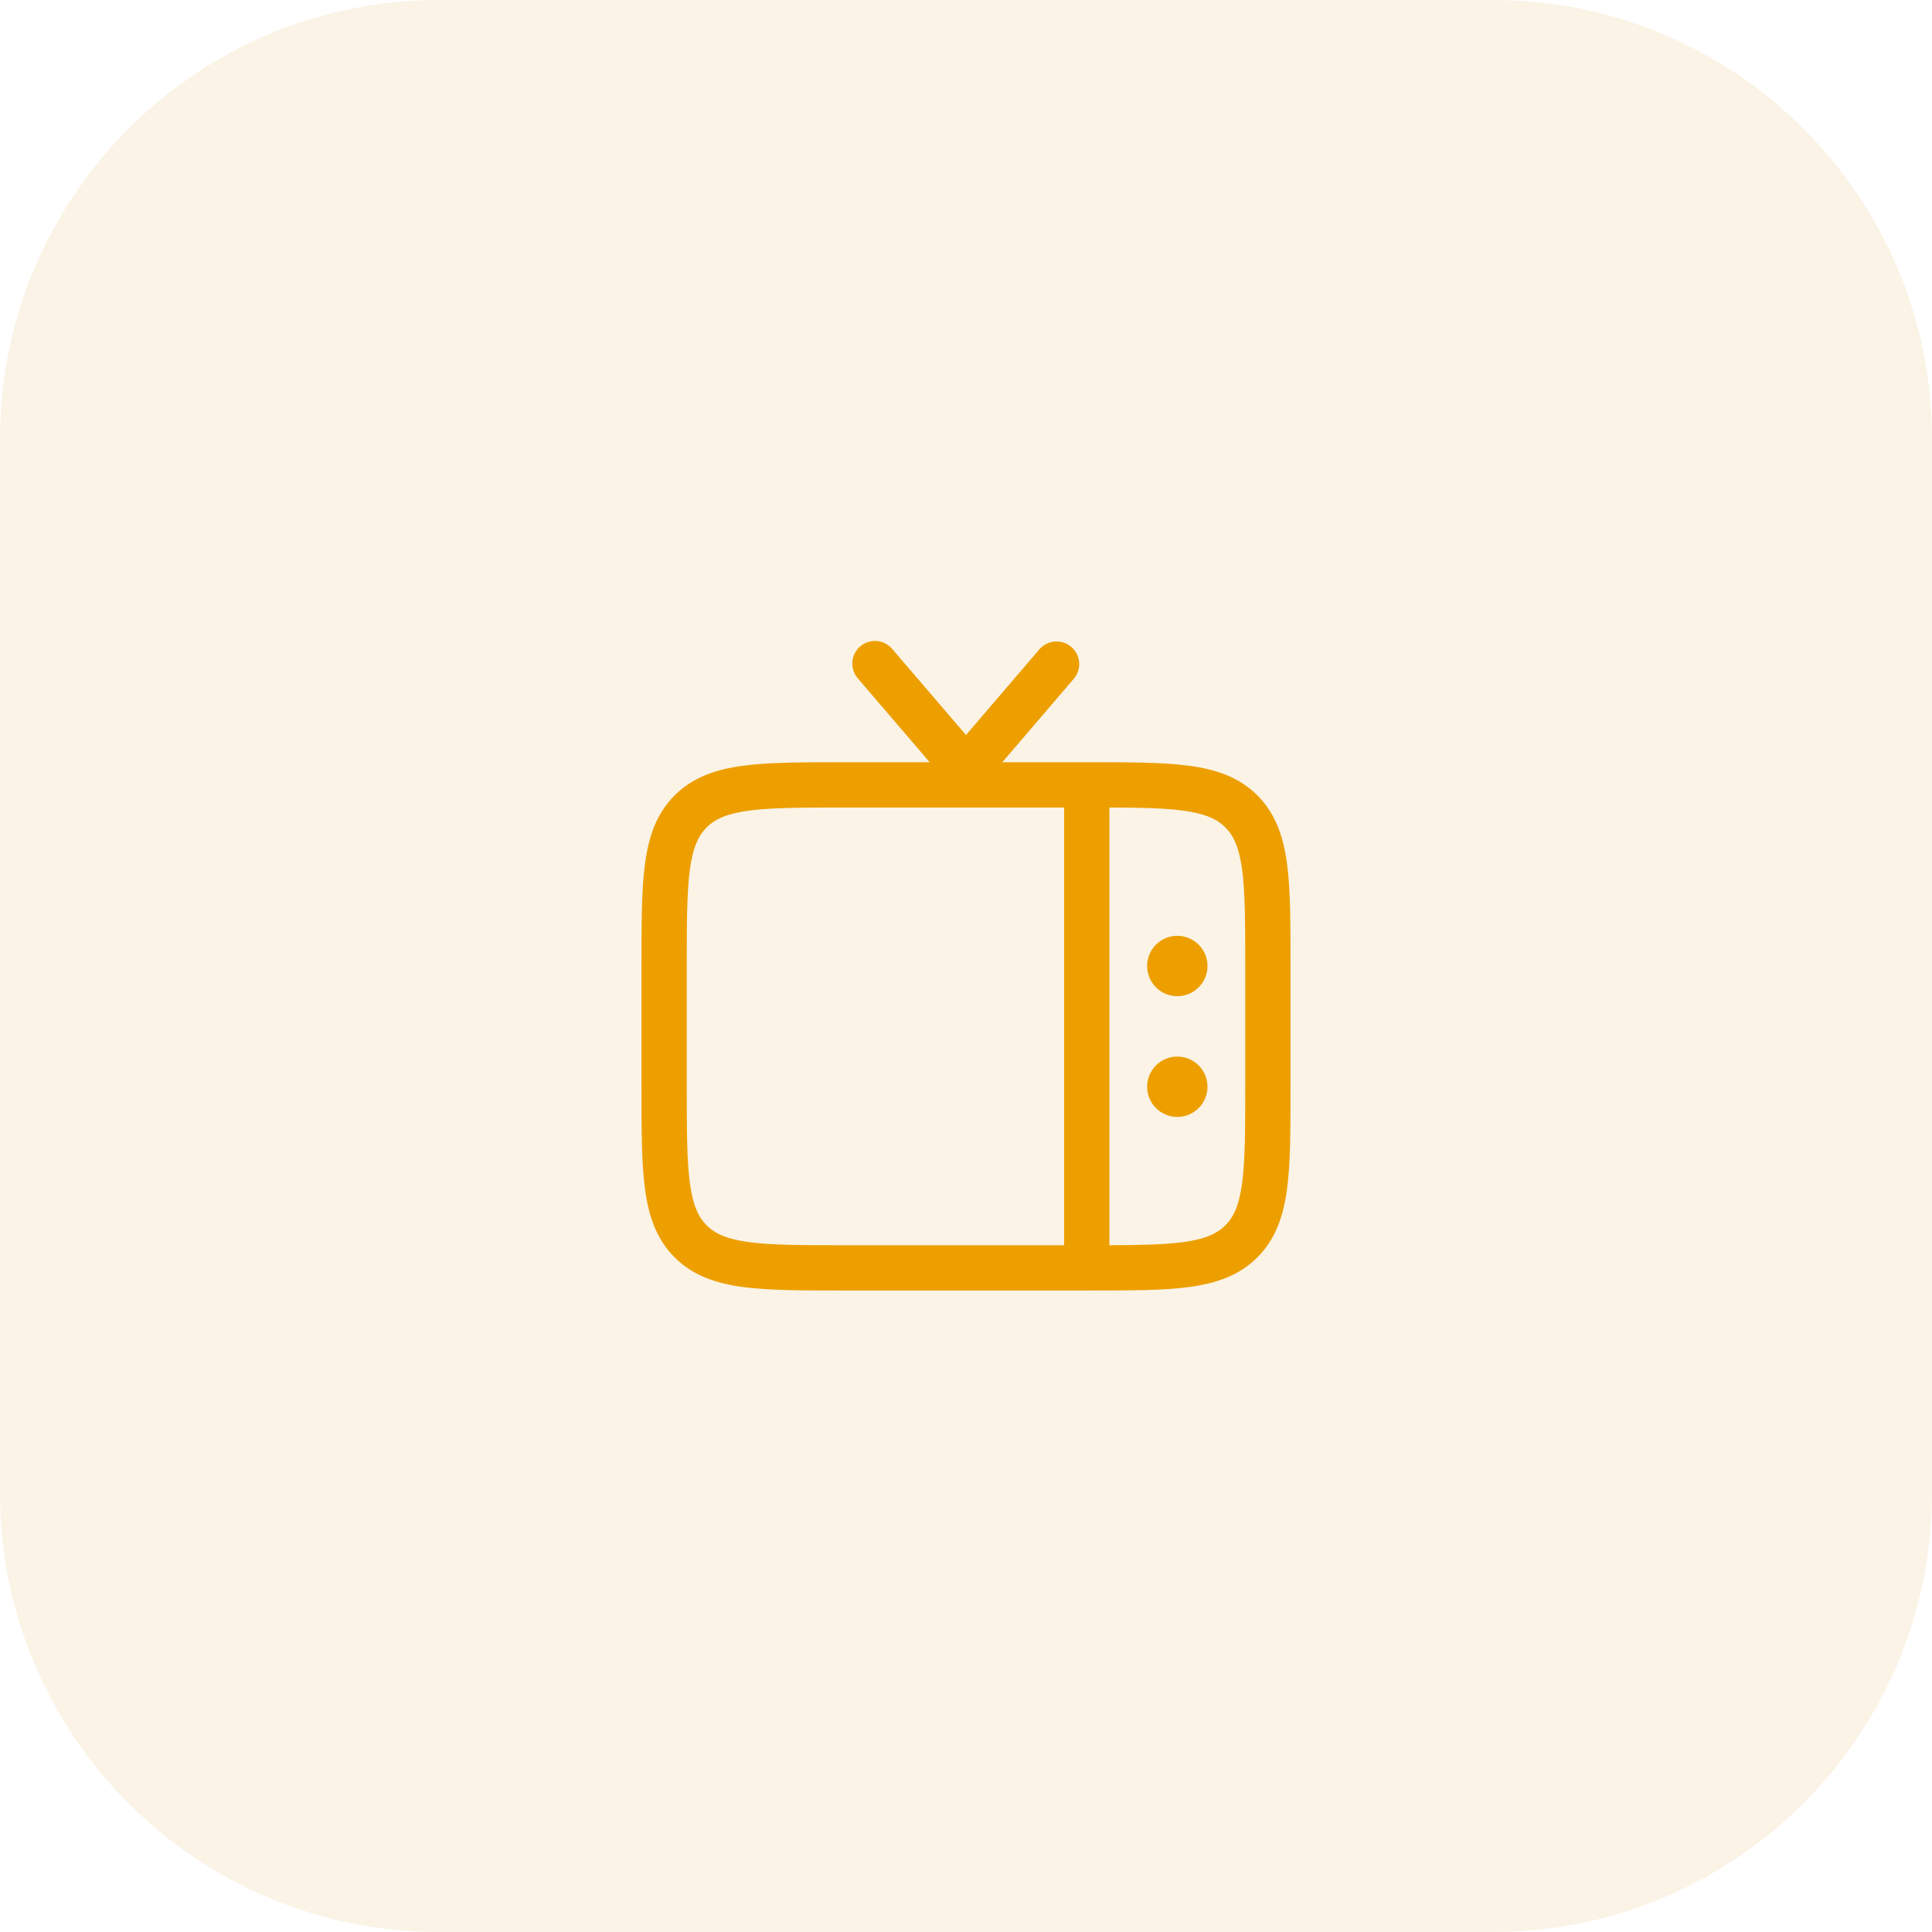
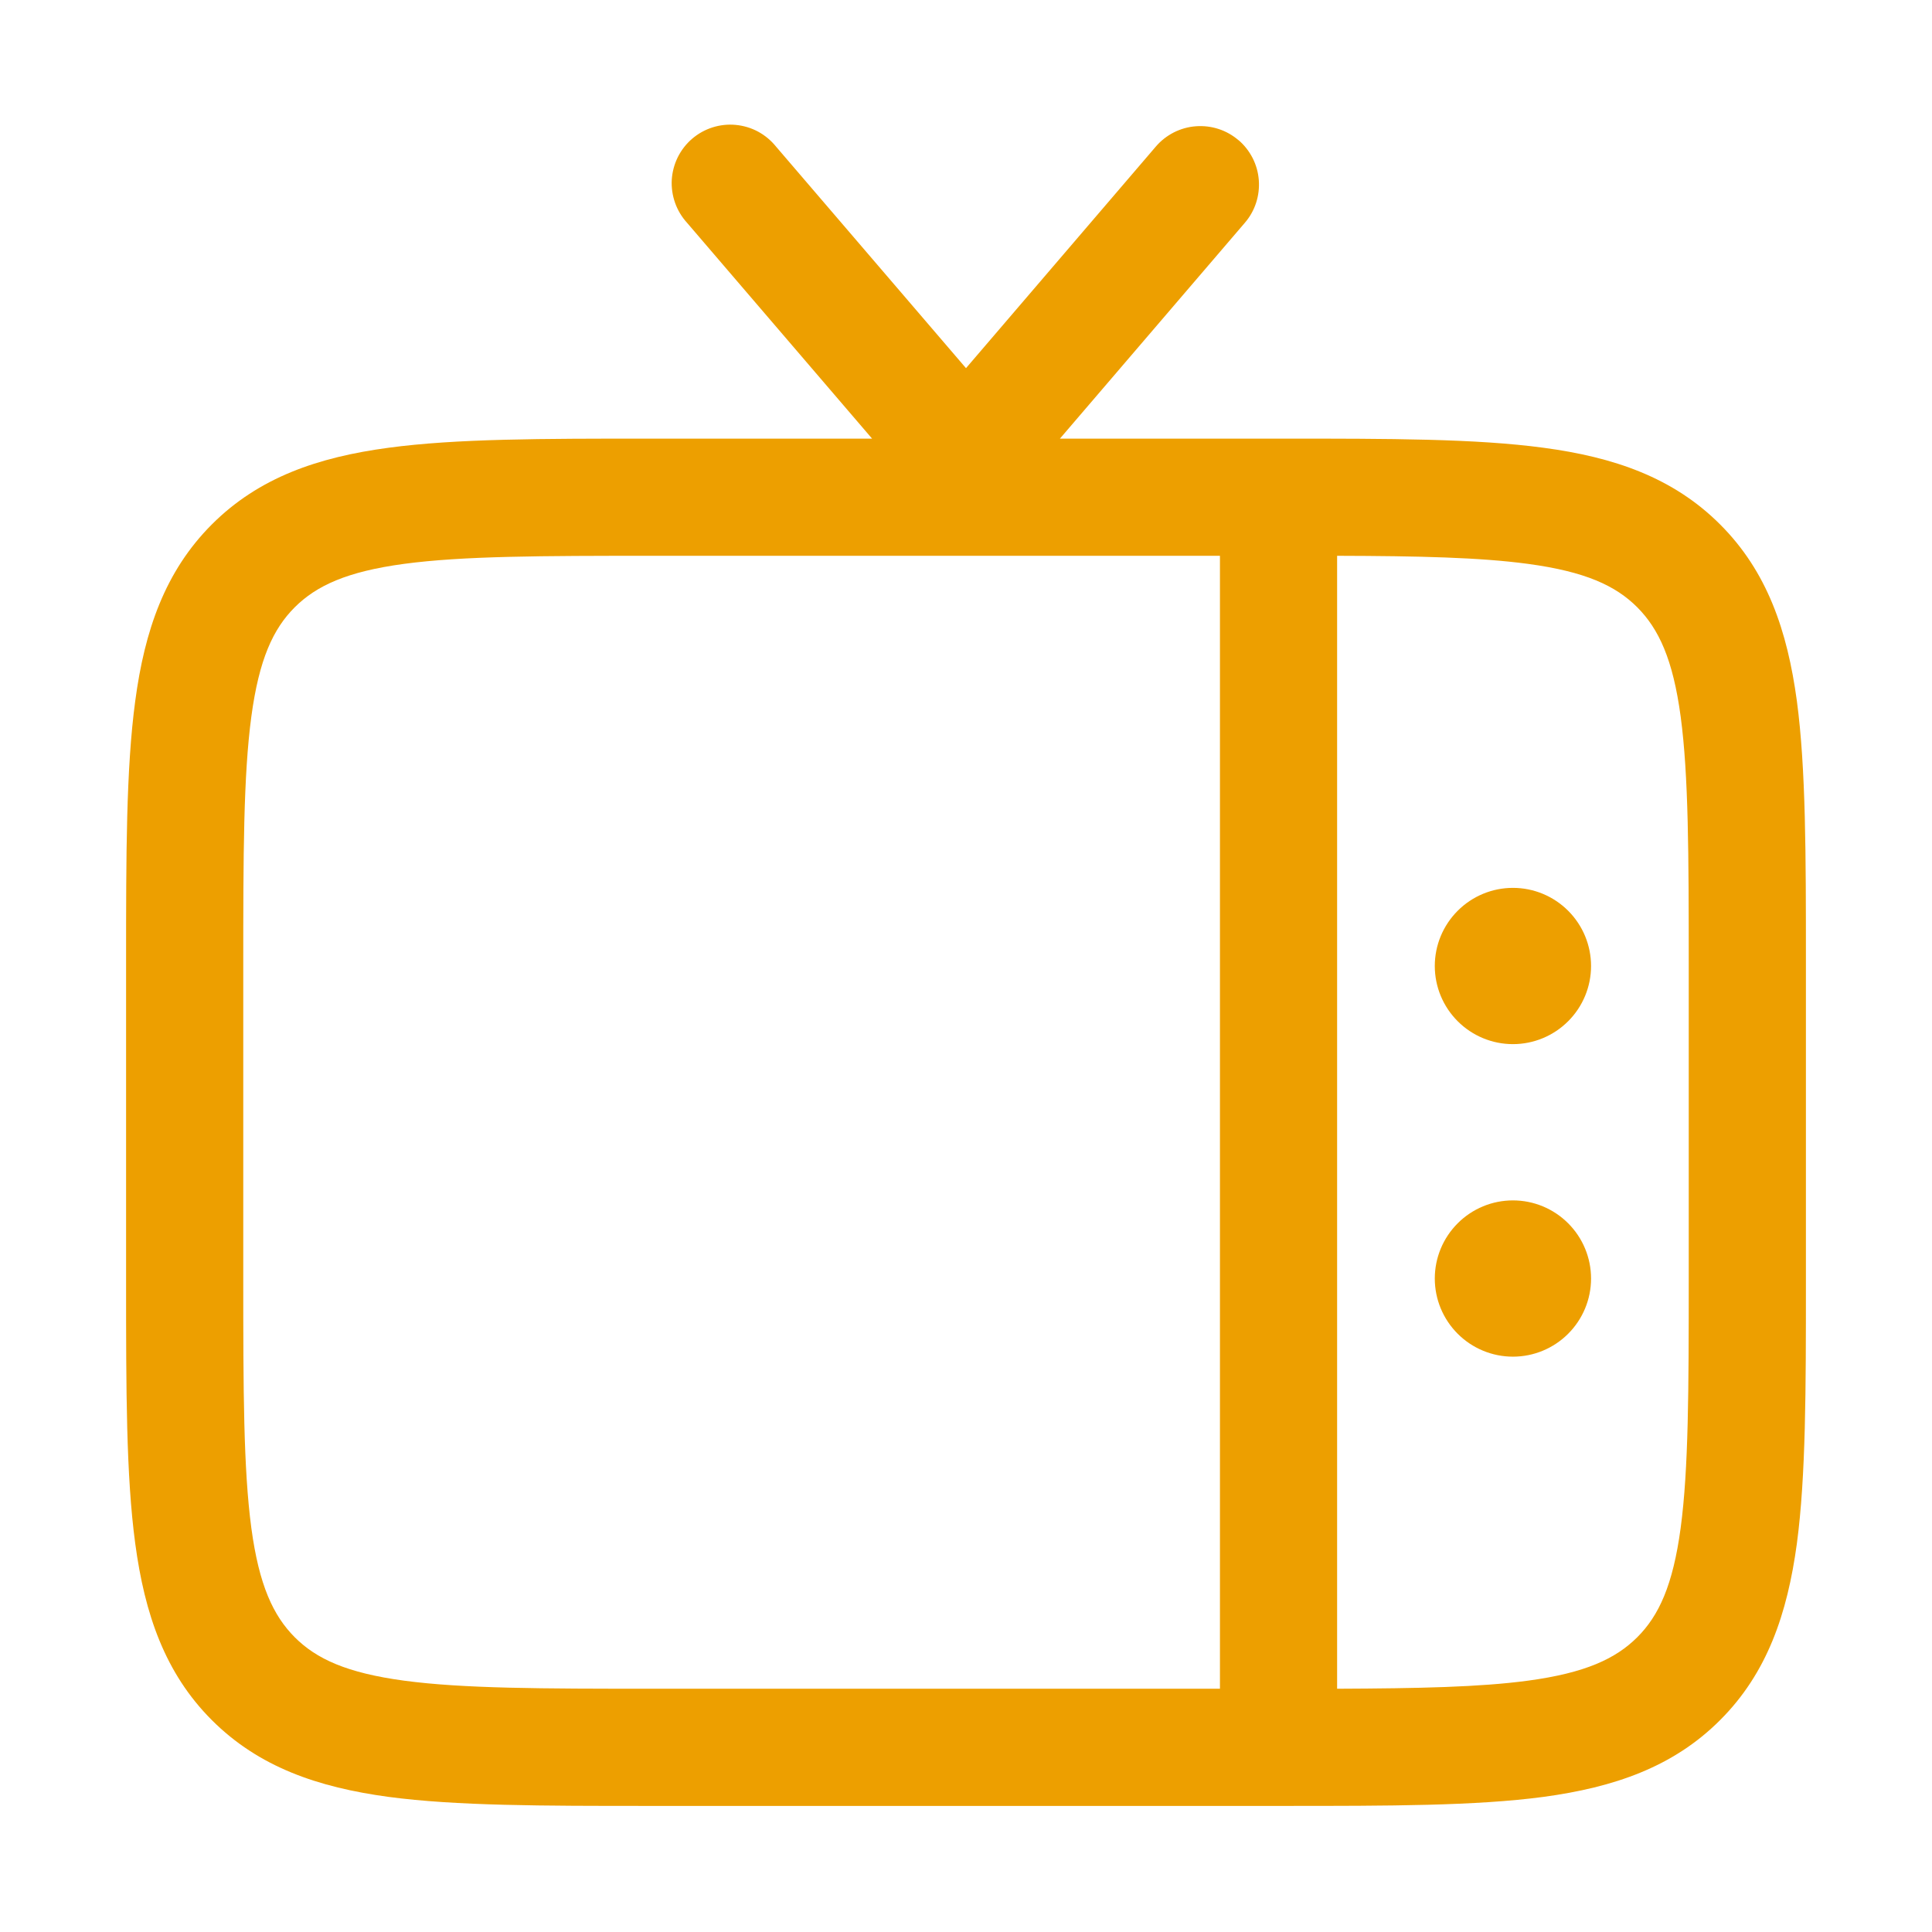
- <svg xmlns="http://www.w3.org/2000/svg" width="88" height="88" viewBox="0 0 88 88" fill="none">
-   <rect width="88" height="88" rx="20" fill="#FAF3E6" />
-   <path fill-rule="evenodd" clip-rule="evenodd" d="M48.796 29.466C48.899 29.554 48.983 29.662 49.045 29.783C49.106 29.904 49.143 30.035 49.153 30.171C49.163 30.306 49.147 30.442 49.105 30.57C49.063 30.699 48.996 30.818 48.907 30.921L45.653 34.719H49.576C51.455 34.719 52.972 34.719 54.164 34.88C55.401 35.045 56.444 35.402 57.272 36.228C58.099 37.056 58.454 38.099 58.622 39.336C58.781 40.528 58.781 42.045 58.781 43.924V49.576C58.781 51.455 58.781 52.972 58.622 54.164C58.454 55.401 58.099 56.444 57.272 57.272C56.444 58.099 55.401 58.454 54.164 58.622C52.972 58.781 51.455 58.781 49.576 58.781H38.424C36.545 58.781 35.028 58.781 33.836 58.622C32.599 58.454 31.556 58.099 30.729 57.272C29.901 56.444 29.546 55.401 29.38 54.164C29.219 52.972 29.219 51.455 29.219 49.576V43.924C29.219 42.045 29.219 40.528 29.38 39.336C29.545 38.099 29.902 37.056 30.729 36.228C31.556 35.401 32.599 35.046 33.836 34.88C35.028 34.719 36.545 34.719 38.424 34.719H42.347L39.091 30.921C38.998 30.819 38.926 30.699 38.88 30.569C38.834 30.439 38.814 30.3 38.822 30.163C38.831 30.024 38.867 29.89 38.928 29.766C38.99 29.642 39.075 29.532 39.18 29.442C39.285 29.352 39.407 29.284 39.539 29.242C39.671 29.2 39.81 29.185 39.947 29.198C40.085 29.21 40.219 29.251 40.34 29.316C40.462 29.382 40.569 29.471 40.656 29.579L44 33.478L47.341 29.579C47.429 29.476 47.537 29.392 47.658 29.33C47.779 29.269 47.91 29.232 48.045 29.222C48.181 29.212 48.316 29.228 48.445 29.27C48.574 29.312 48.693 29.379 48.796 29.468V29.466ZM50.531 36.781V56.719C51.969 56.713 53.042 56.691 53.889 56.577C54.898 56.441 55.432 56.192 55.813 55.813C56.194 55.432 56.441 54.898 56.577 53.888C56.716 52.849 56.719 51.473 56.719 49.5V44C56.719 42.027 56.716 40.649 56.577 39.611C56.441 38.602 56.192 38.068 55.813 37.687C55.432 37.306 54.898 37.059 53.888 36.923C53.042 36.809 51.969 36.785 50.531 36.781ZM48.469 56.719V36.781H38.5C36.527 36.781 35.149 36.784 34.111 36.923C33.102 37.059 32.568 37.308 32.187 37.687C31.806 38.068 31.559 38.602 31.423 39.612C31.284 40.649 31.281 42.027 31.281 44V49.5C31.281 51.473 31.284 52.849 31.423 53.889C31.559 54.898 31.808 55.432 32.187 55.813C32.568 56.194 33.102 56.441 34.112 56.577C35.149 56.716 36.527 56.719 38.5 56.719H48.469Z" fill="#ED9F00" />
-   <path d="M55 49.5C55 49.135 54.855 48.786 54.597 48.528C54.339 48.27 53.99 48.125 53.625 48.125C53.26 48.125 52.911 48.27 52.653 48.528C52.395 48.786 52.25 49.135 52.25 49.5C52.25 49.865 52.395 50.214 52.653 50.472C52.911 50.73 53.26 50.875 53.625 50.875C53.99 50.875 54.339 50.73 54.597 50.472C54.855 50.214 55 49.865 55 49.5ZM55 44C55 43.635 54.855 43.286 54.597 43.028C54.339 42.77 53.99 42.625 53.625 42.625C53.26 42.625 52.911 42.77 52.653 43.028C52.395 43.286 52.25 43.635 52.25 44C52.25 44.365 52.395 44.714 52.653 44.972C52.911 45.23 53.26 45.375 53.625 45.375C53.99 45.375 54.339 45.23 54.597 44.972C54.855 44.714 55 44.365 55 44Z" fill="#ED9F00" />
+ <svg xmlns="http://www.w3.org/2000/svg" width="34" height="34" viewBox="0 0 34 34" fill="none">
+   <path fill-rule="evenodd" clip-rule="evenodd" d="M21.796 2.466C21.899 2.554 21.983 2.662 22.045 2.783C22.106 2.904 22.143 3.035 22.153 3.171C22.163 3.306 22.147 3.441 22.105 3.57C22.063 3.699 21.996 3.818 21.907 3.921L18.653 7.719H22.576C24.455 7.719 25.972 7.719 27.164 7.88C28.401 8.045 29.444 8.402 30.271 9.229C31.099 10.056 31.454 11.098 31.622 12.336C31.781 13.528 31.781 15.045 31.781 16.924V22.576C31.781 24.455 31.781 25.972 31.622 27.164C31.454 28.401 31.099 29.444 30.271 30.271C29.444 31.099 28.401 31.454 27.164 31.622C25.972 31.781 24.455 31.781 22.576 31.781H11.424C9.545 31.781 8.028 31.781 6.836 31.622C5.598 31.454 4.556 31.099 3.728 30.271C2.901 29.444 2.546 28.401 2.38 27.164C2.219 25.972 2.219 24.455 2.219 22.576V16.924C2.219 15.045 2.219 13.528 2.38 12.336C2.545 11.098 2.902 10.056 3.728 9.229C4.556 8.401 5.598 8.046 6.836 7.88C8.028 7.719 9.545 7.719 11.424 7.719H15.347L12.091 3.921C11.998 3.819 11.926 3.699 11.88 3.569C11.834 3.439 11.814 3.3 11.822 3.162C11.831 3.024 11.867 2.89 11.928 2.766C11.99 2.642 12.075 2.532 12.18 2.442C12.285 2.352 12.407 2.284 12.539 2.242C12.671 2.2 12.81 2.185 12.947 2.198C13.085 2.211 13.219 2.251 13.34 2.316C13.462 2.382 13.569 2.471 13.656 2.579L17 6.479L20.341 2.579C20.429 2.476 20.537 2.392 20.658 2.33C20.779 2.269 20.91 2.232 21.046 2.222C21.181 2.212 21.317 2.228 21.445 2.27C21.574 2.312 21.693 2.379 21.796 2.468V2.466ZM23.531 9.781V29.719C24.97 29.713 26.042 29.691 26.889 29.577C27.898 29.441 28.432 29.192 28.813 28.813C29.194 28.432 29.441 27.898 29.577 26.888C29.716 25.849 29.719 24.473 29.719 22.5V17C29.719 15.027 29.716 13.649 29.577 12.611C29.441 11.602 29.192 11.068 28.813 10.687C28.432 10.306 27.898 10.059 26.888 9.923C26.042 9.809 24.97 9.785 23.531 9.781ZM21.469 29.719V9.781H11.5C9.527 9.781 8.149 9.784 7.111 9.923C6.102 10.059 5.568 10.308 5.187 10.687C4.806 11.068 4.559 11.602 4.423 12.612C4.284 13.649 4.281 15.027 4.281 17V22.5C4.281 24.473 4.284 25.849 4.423 26.889C4.559 27.898 4.808 28.432 5.187 28.813C5.568 29.194 6.102 29.441 7.112 29.577C8.149 29.716 9.527 29.719 11.5 29.719H21.469Z" fill="#ED9F00" />
+   <path d="M28 22.5C28 22.135 27.855 21.786 27.597 21.528C27.339 21.27 26.99 21.125 26.625 21.125C26.26 21.125 25.911 21.27 25.653 21.528C25.395 21.786 25.25 22.135 25.25 22.5C25.25 22.865 25.395 23.214 25.653 23.472C25.911 23.73 26.26 23.875 26.625 23.875C26.99 23.875 27.339 23.73 27.597 23.472C27.855 23.214 28 22.865 28 22.5ZM28 17C28 16.635 27.855 16.286 27.597 16.028C27.339 15.77 26.99 15.625 26.625 15.625C26.26 15.625 25.911 15.77 25.653 16.028C25.395 16.286 25.25 16.635 25.25 17C25.25 17.365 25.395 17.714 25.653 17.972C25.911 18.23 26.26 18.375 26.625 18.375C26.99 18.375 27.339 18.23 27.597 17.972C27.855 17.714 28 17.365 28 17Z" fill="#ED9F00" />
</svg>
